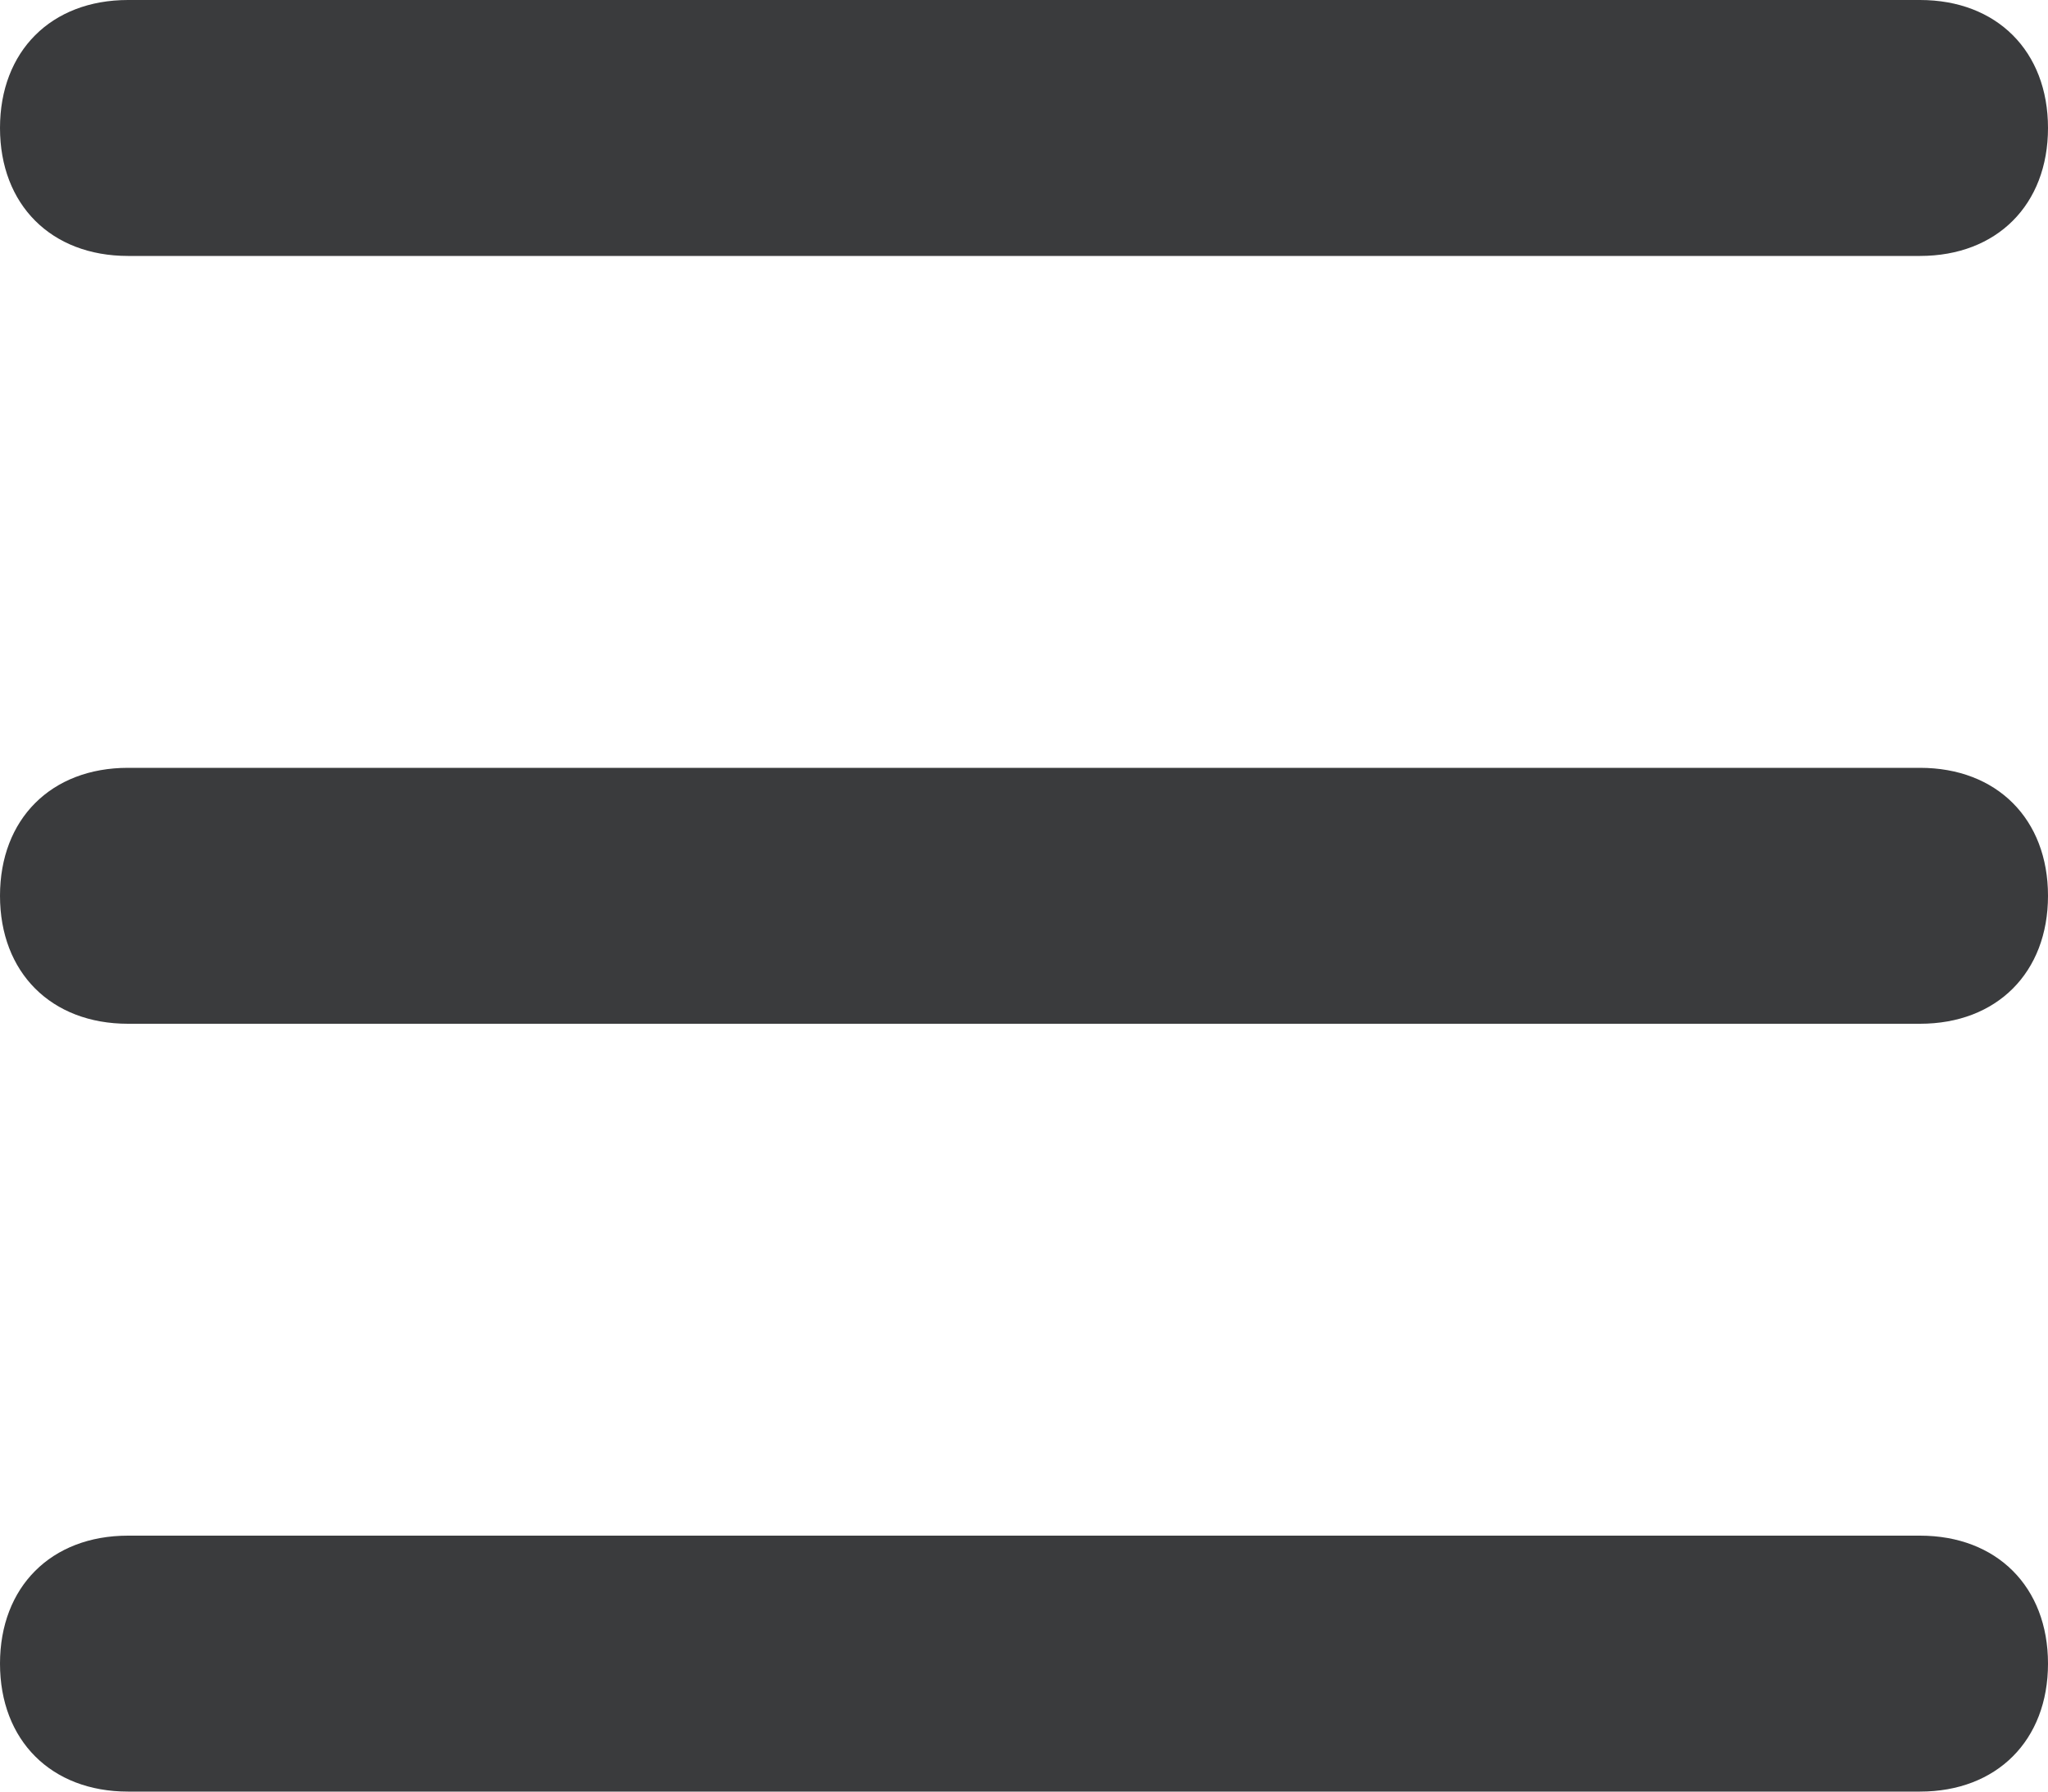
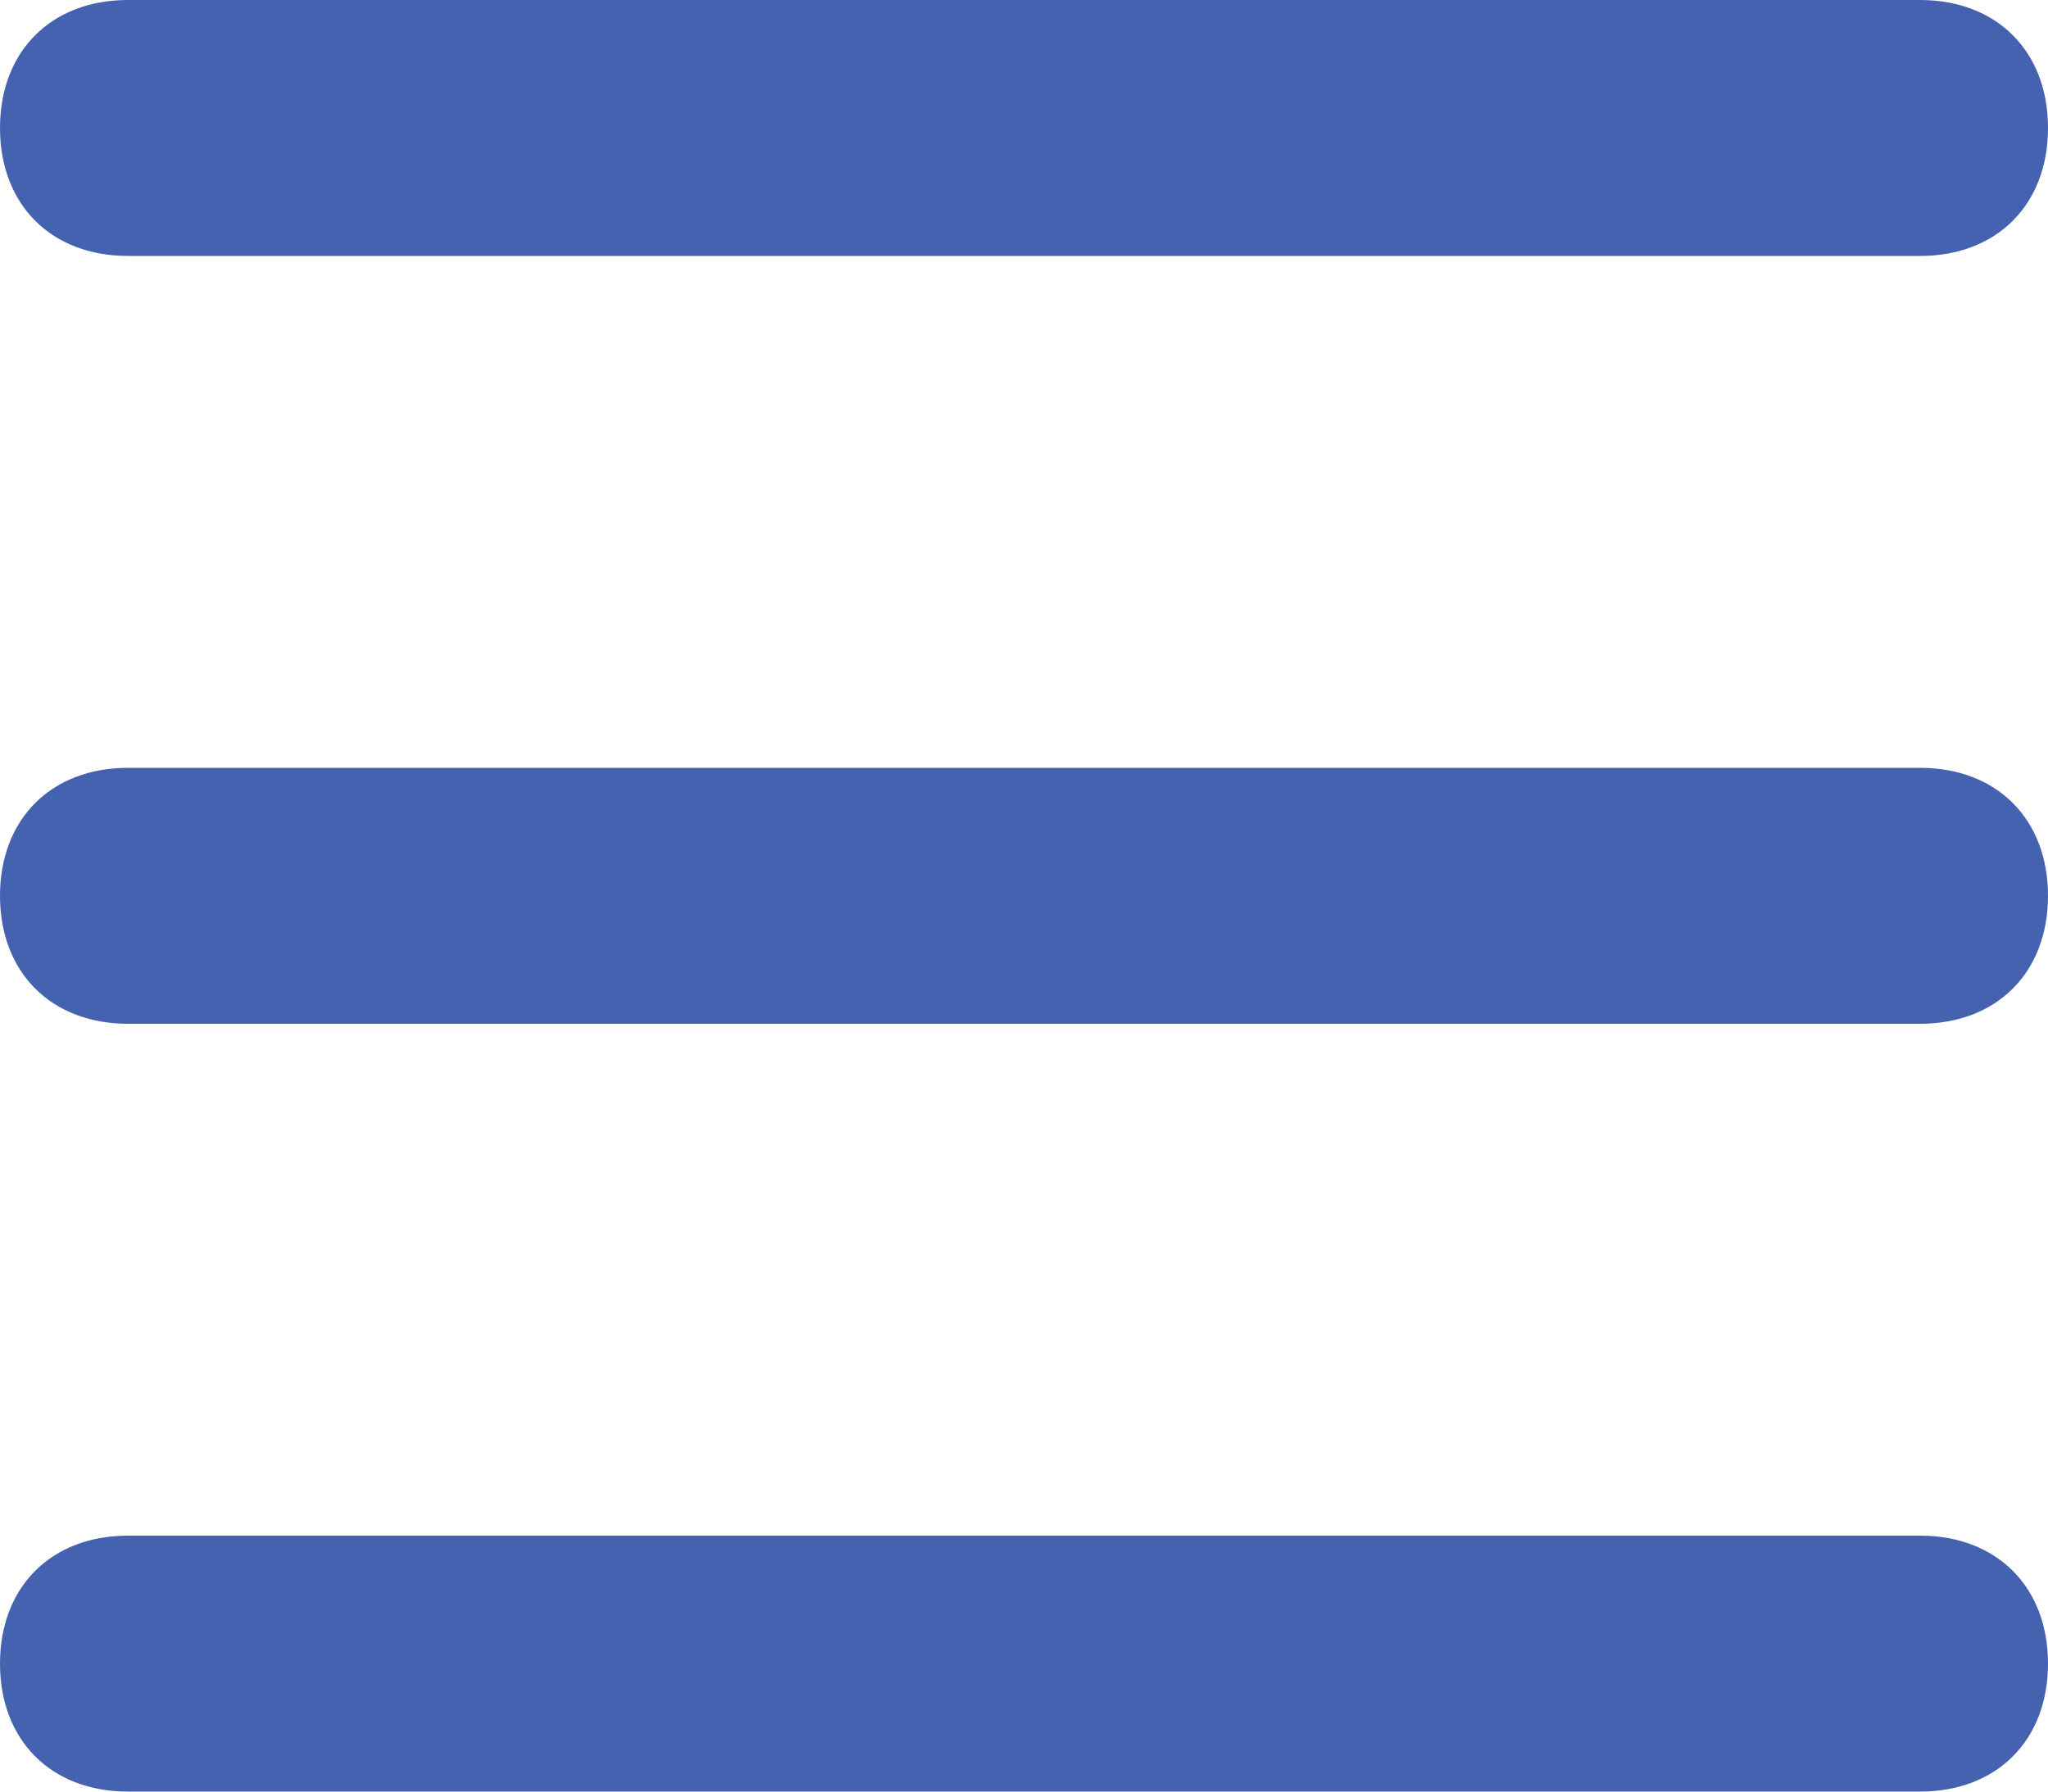
<svg xmlns="http://www.w3.org/2000/svg" width="16px" height="14px" viewBox="0 0 16 14" version="1.1">
  <defs />
  <g id="Menú" stroke="none" stroke-width="1" fill="none" fill-rule="evenodd" transform="translate(-14, -15)">
-     <g id="menu" fill="#3a3b3d" fill-rule="nonzero">
+     <g id="menu" fill="#4462af" fill-rule="nonzero">
      <path d="M29,21 C29.6,21 30,21.4 30,22 C30,22.6 29.6,23 29,23 L15,23 C14.4,23 14,22.6 14,22 C14,21.4 14.4,21 15,21 L29,21 Z M15,17 C14.4,17 14,16.6 14,16 C14,15.4 14.4,15 15,15 L29,15 C29.6,15 30,15.4 30,16 C30,16.6 29.6,17 29,17 L15,17 Z M29,27 C29.6,27 30,27.4 30,28 C30,28.6 29.6,29 29,29 L15,29 C14.4,29 14,28.6 14,28 C14,27.4 14.4,27 15,27 L29,27 Z" id="ico-menu" />
    </g>
  </g>
</svg>
